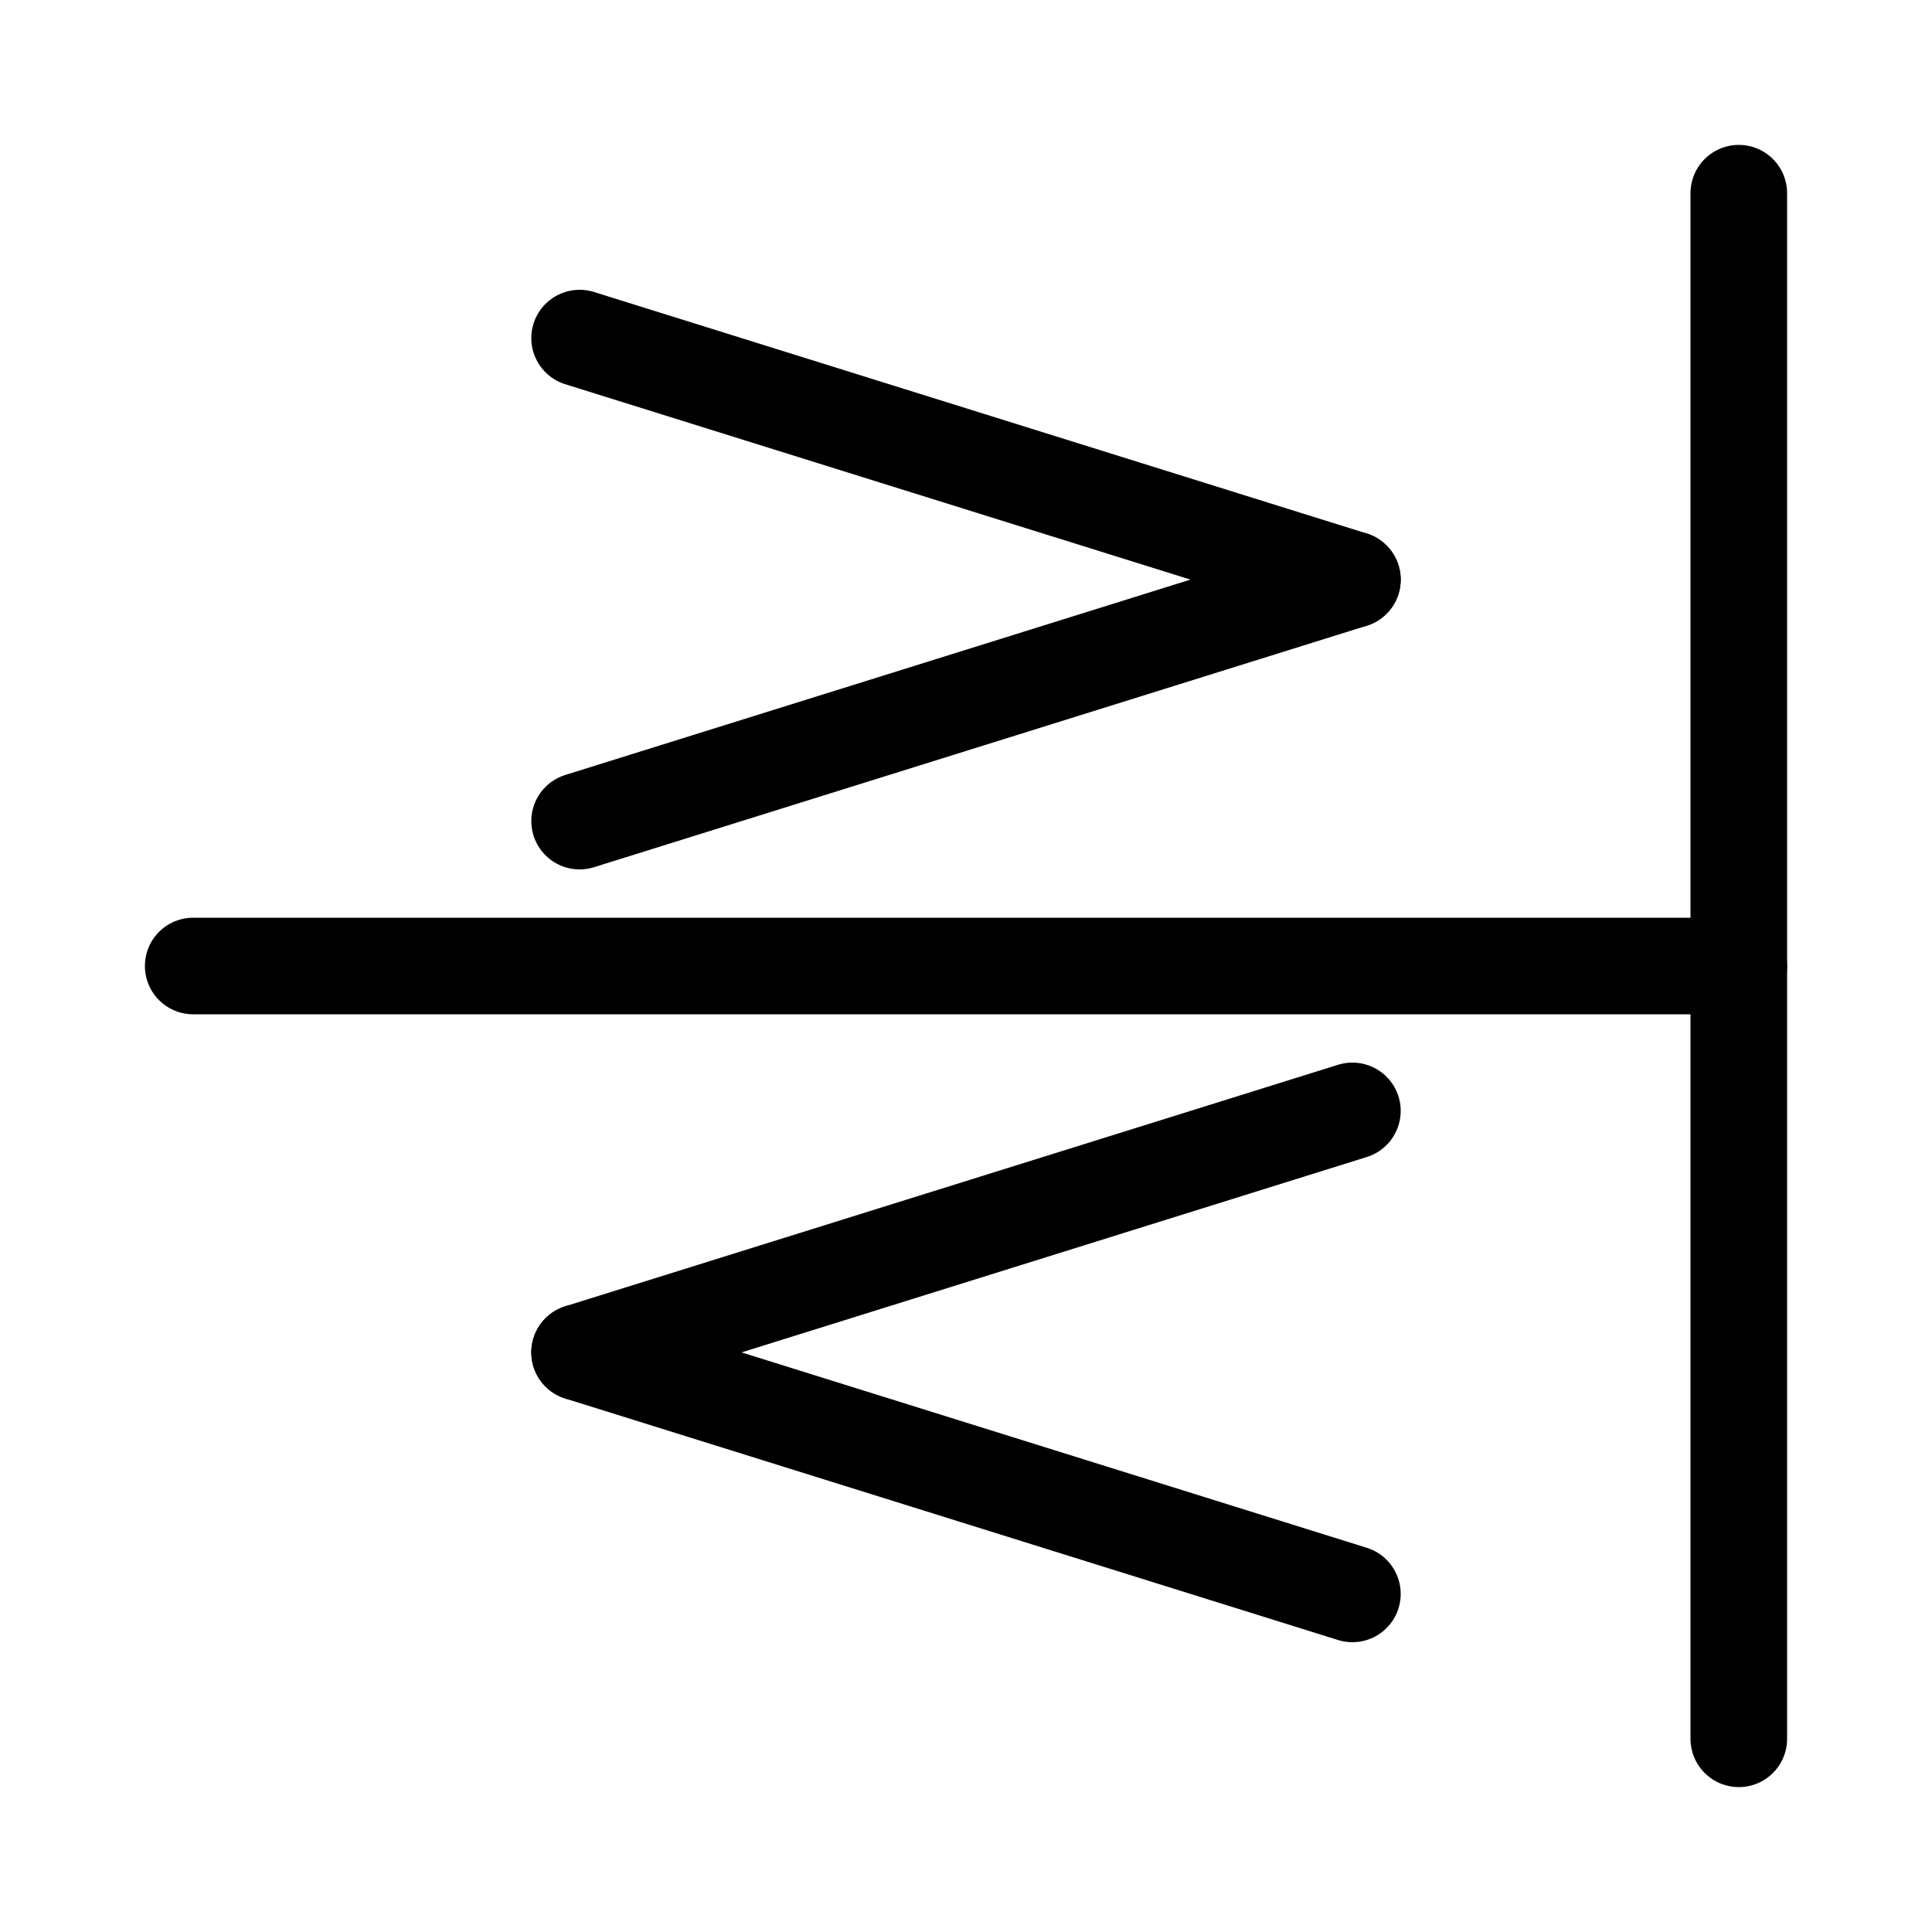
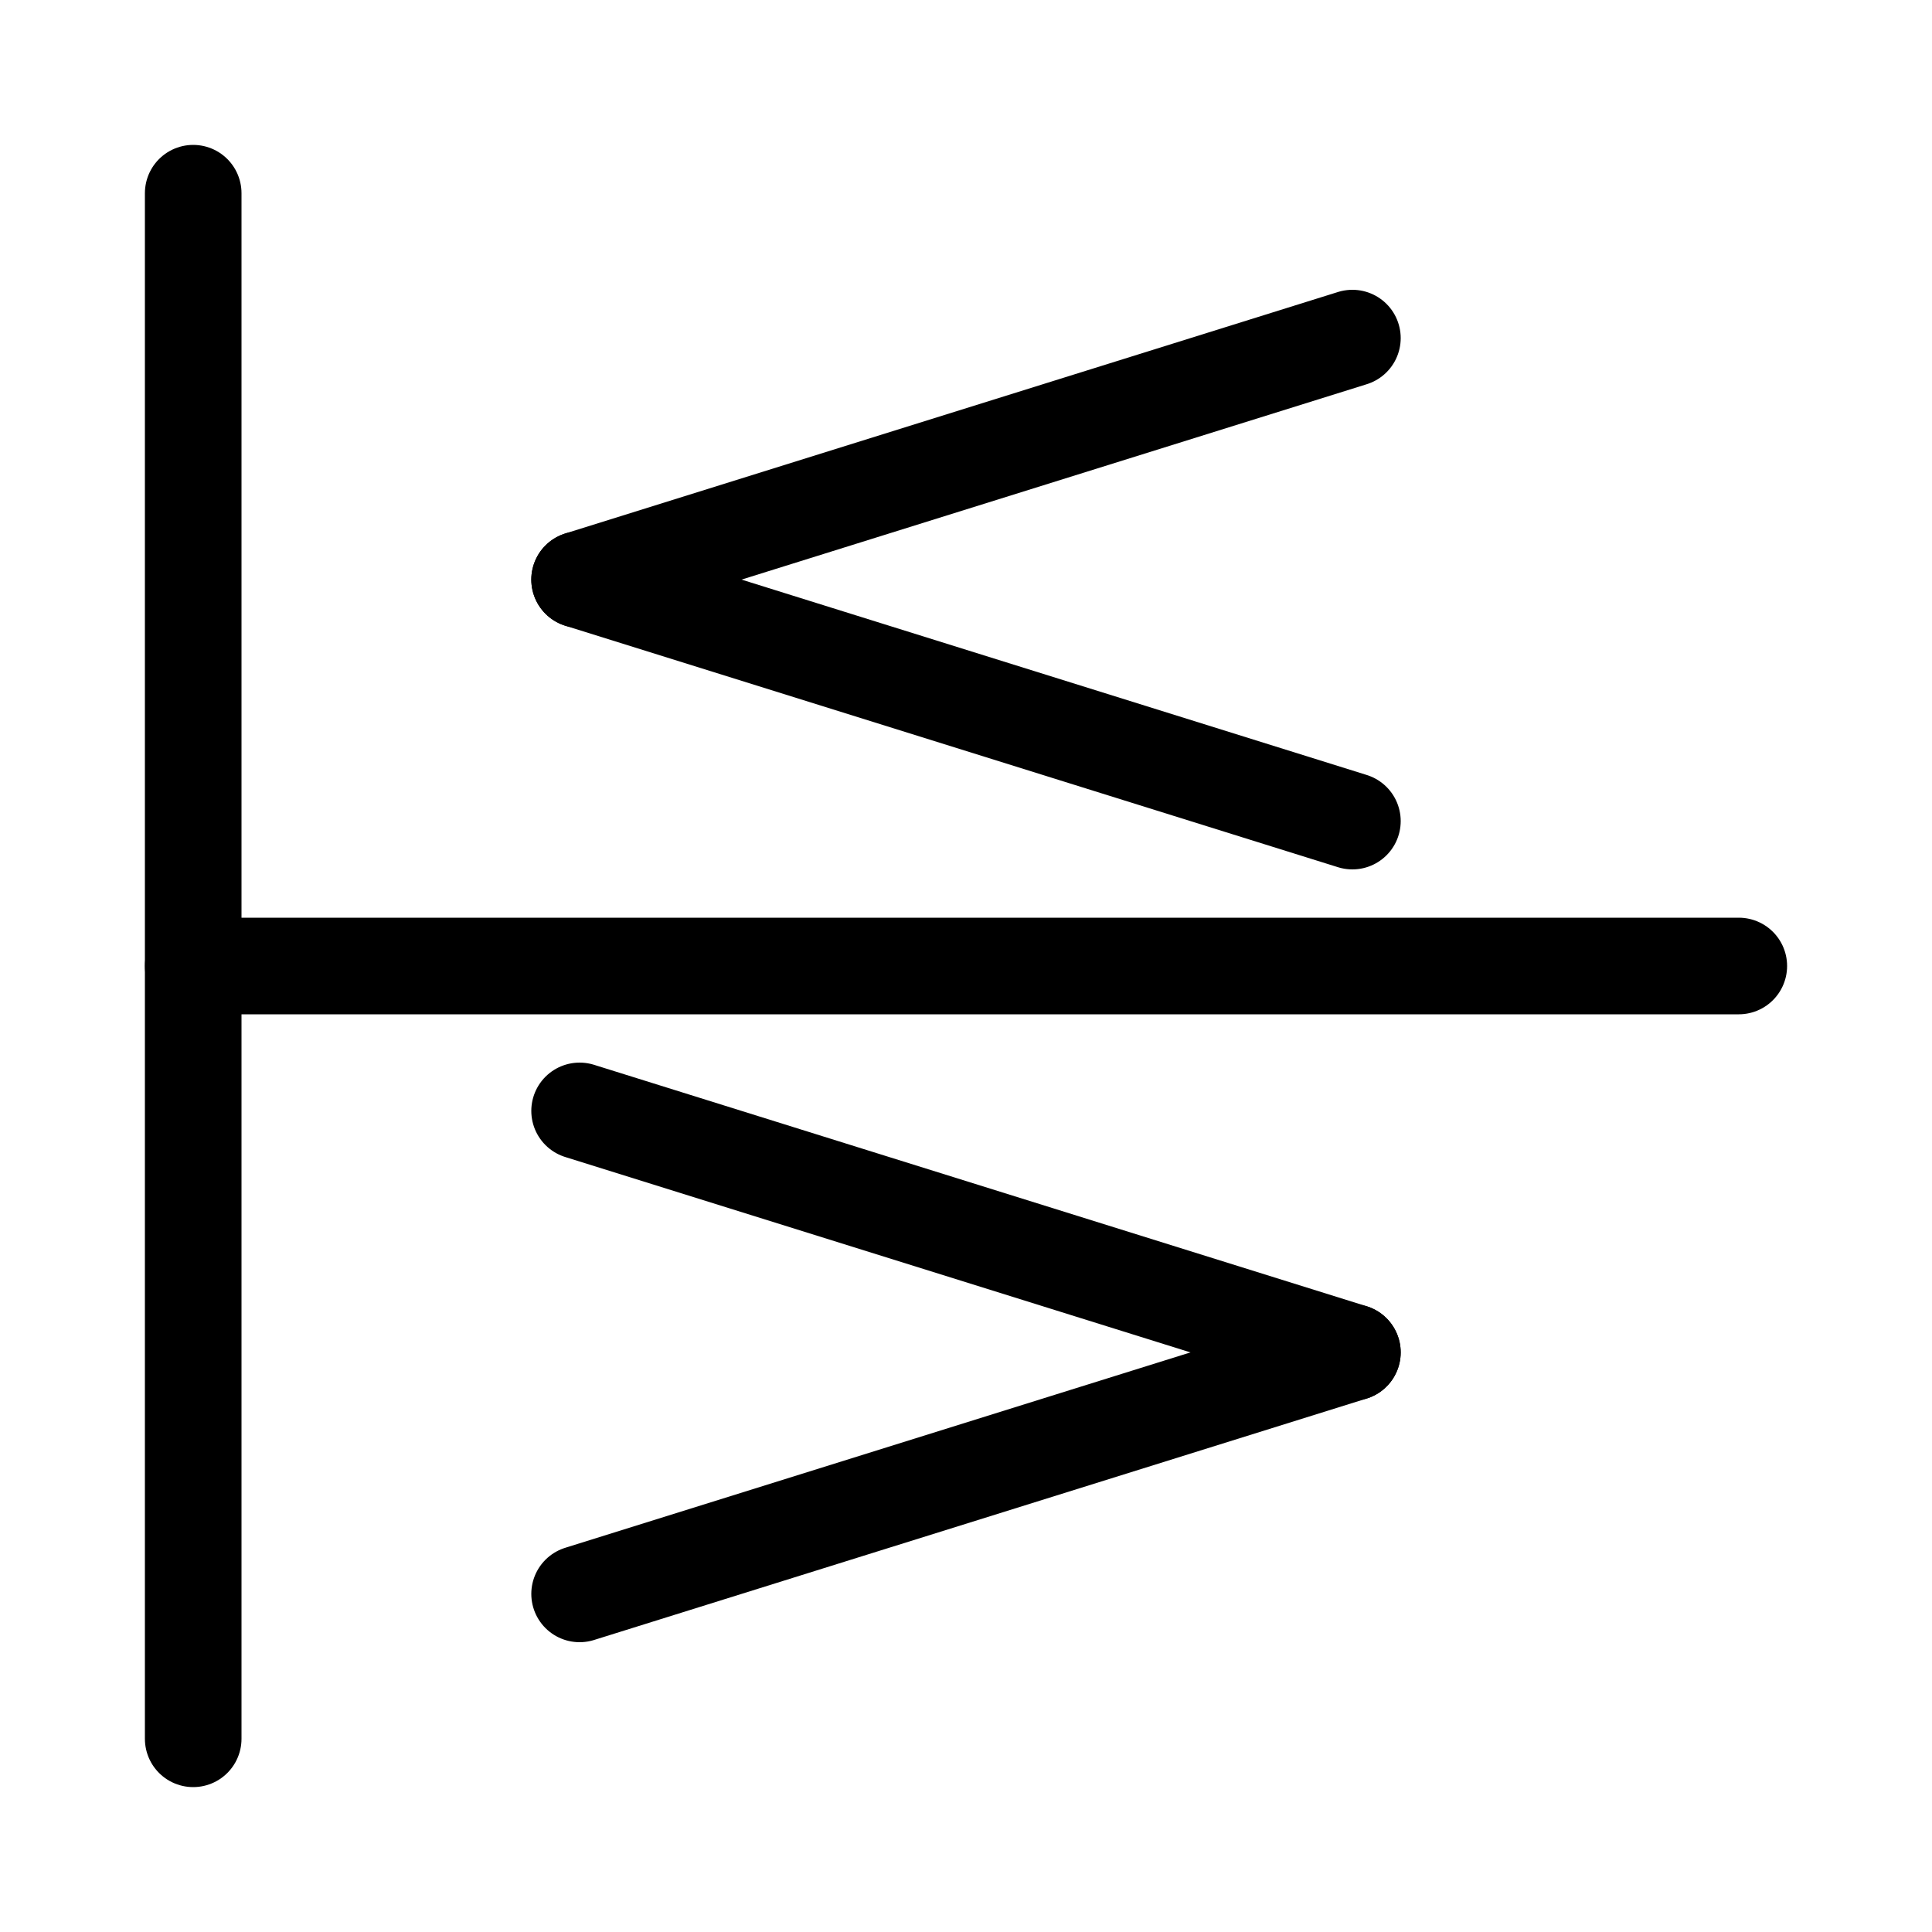
<svg xmlns="http://www.w3.org/2000/svg" width="40" height="40">
  <rect width="100%" height="100%" fill="white" />
  <g stroke="black" stroke-width="2" stroke-linecap="round">
    <g transform="" transform-origin="20 20">
      <line x1="4" y1="20" x2="36" y2="20" />
-       <line x1="36" y1="4" x2="36" y2="36" />
+       <line x1="4" y1="4" x2="4" y2="36" />
    </g>
    <g transform="" transform-origin="20 12">
-       <line x1="12" y1="7" x2="28" y2="12" />
-       <line x1="28" y1="12" x2="12" y2="17" />
+       <line x1="28" y1="7" x2="12" y2="12" />
+       <line x1="12" y1="12" x2="28" y2="17" />
    </g>
    <g transform="" transform-origin="20 28">
-       <line x1="28" y1="23" x2="12" y2="28" />
-       <line x1="12" y1="28" x2="28" y2="33" />
+       <line x1="12" y1="23" x2="28" y2="28" />
+       <line x1="28" y1="28" x2="12" y2="33" />
    </g>
- '
- </g>
+   </g>
</svg>
